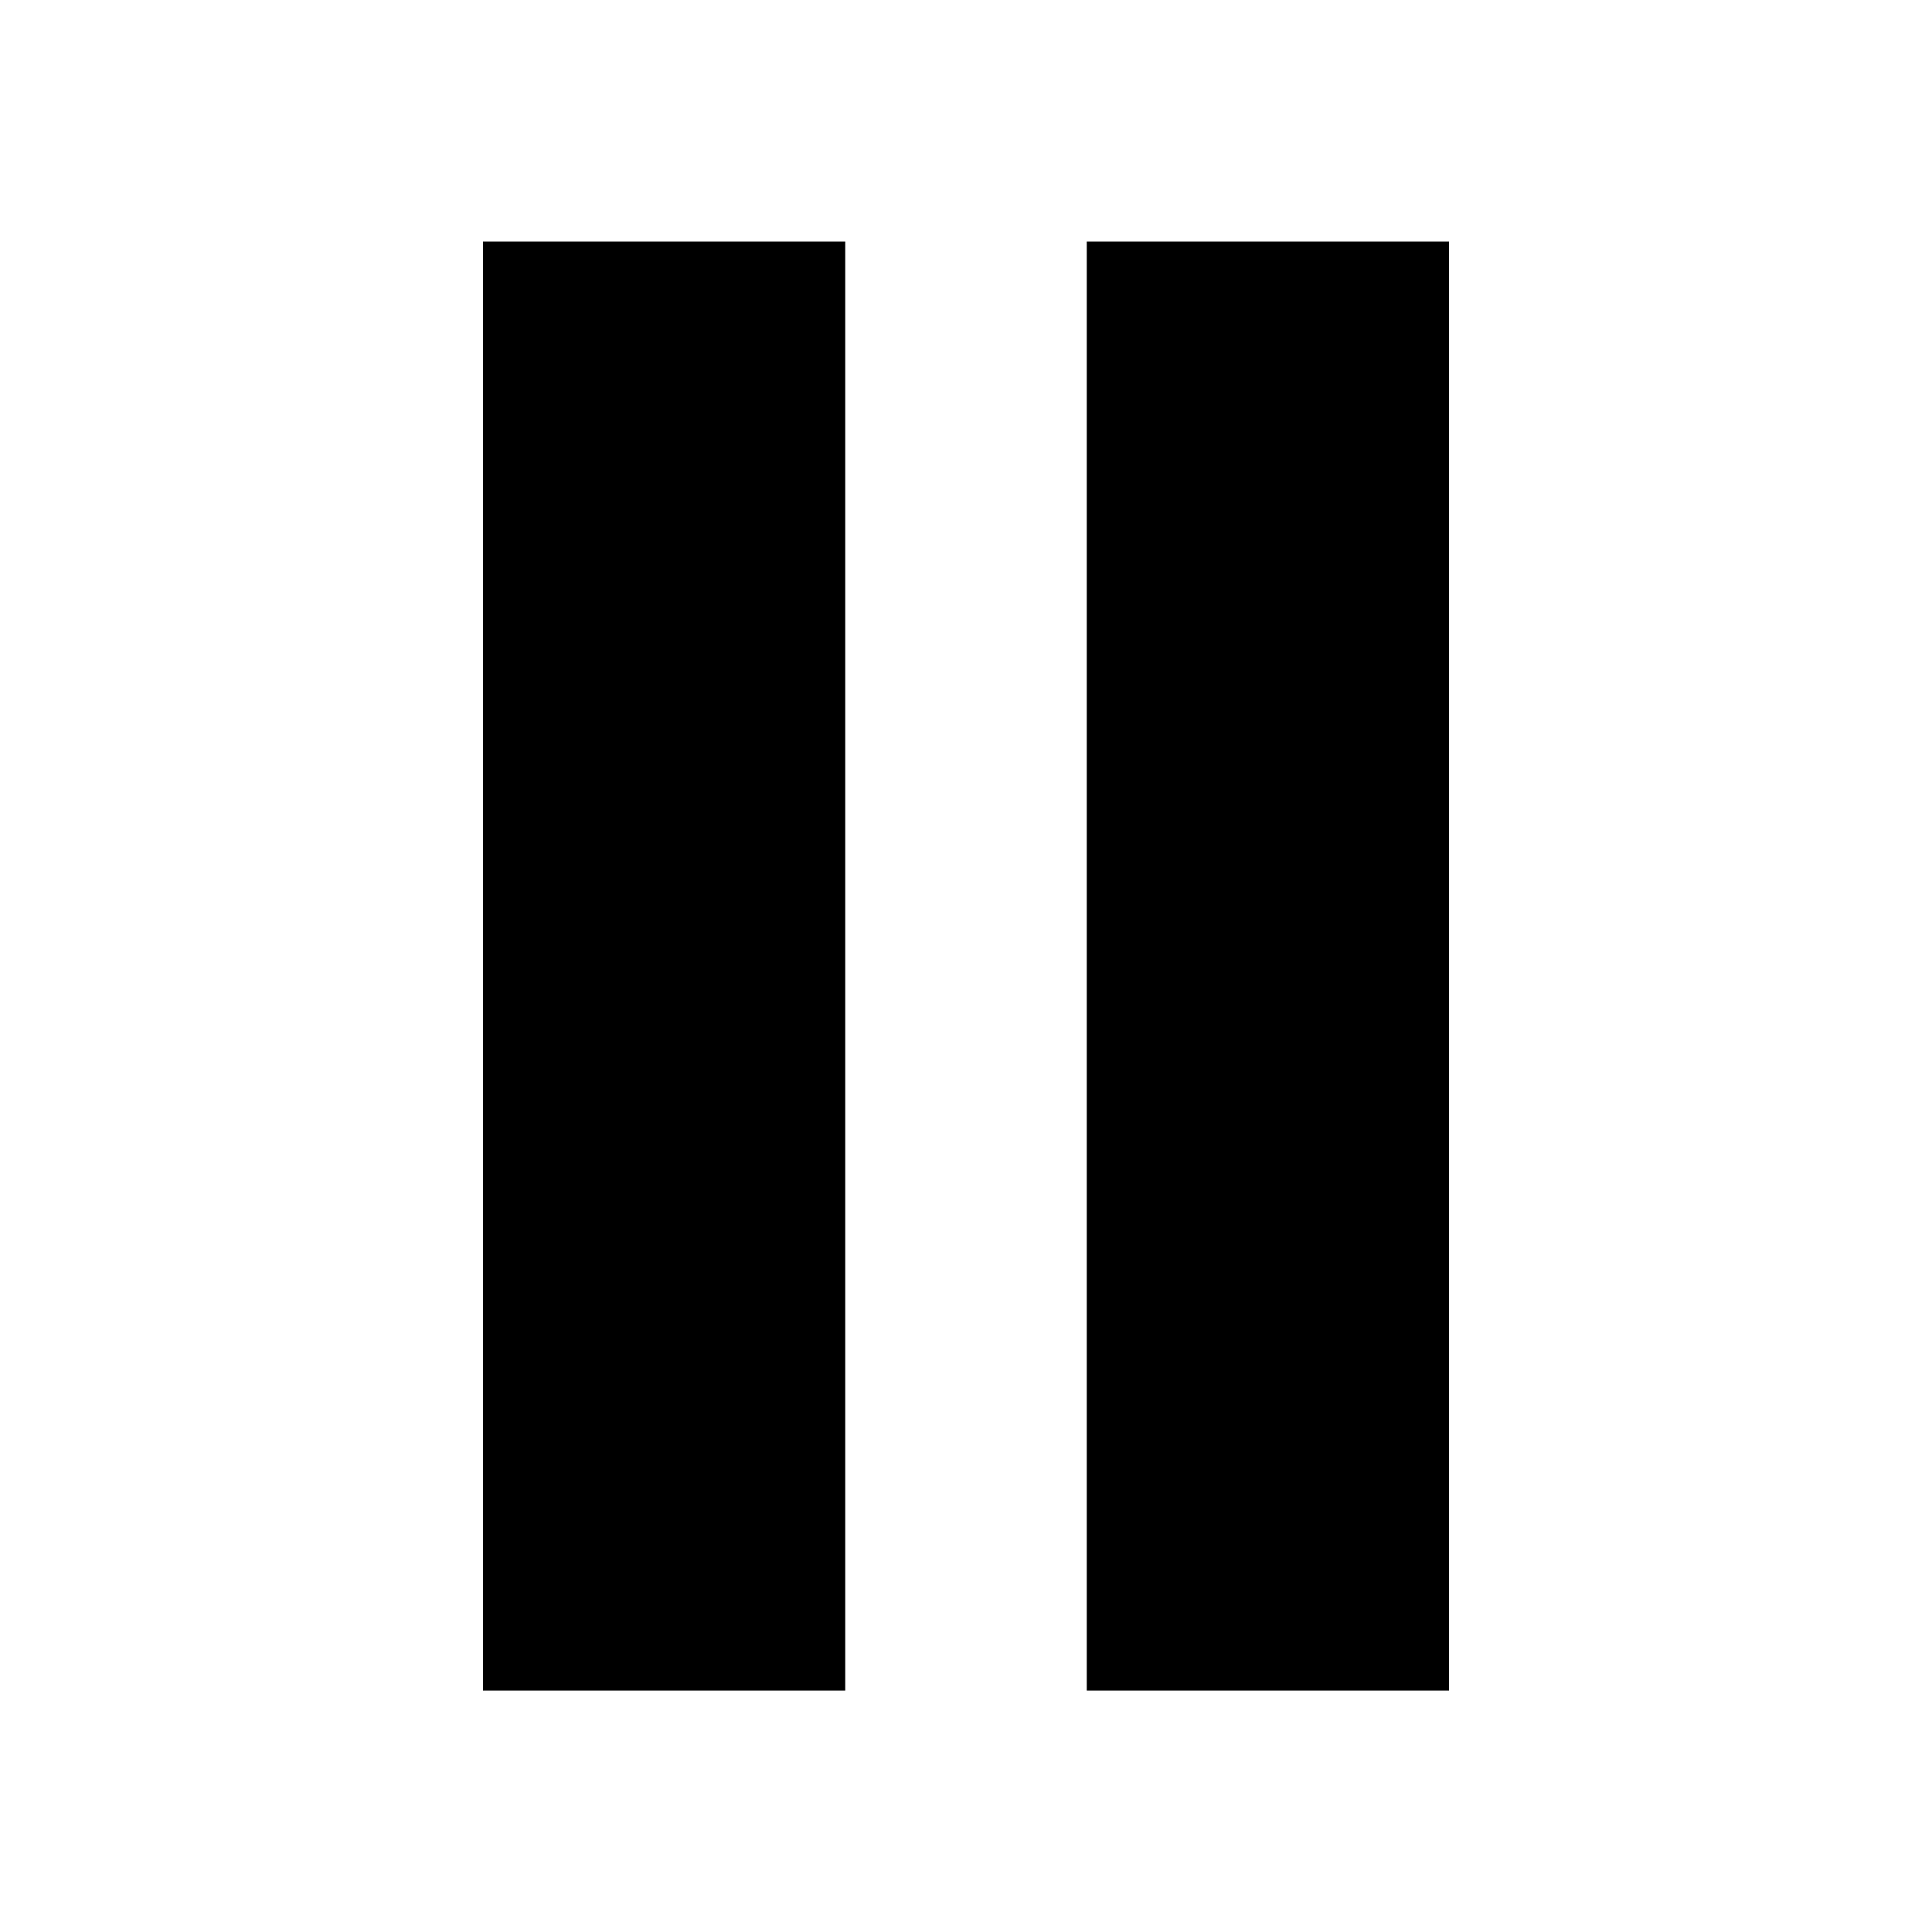
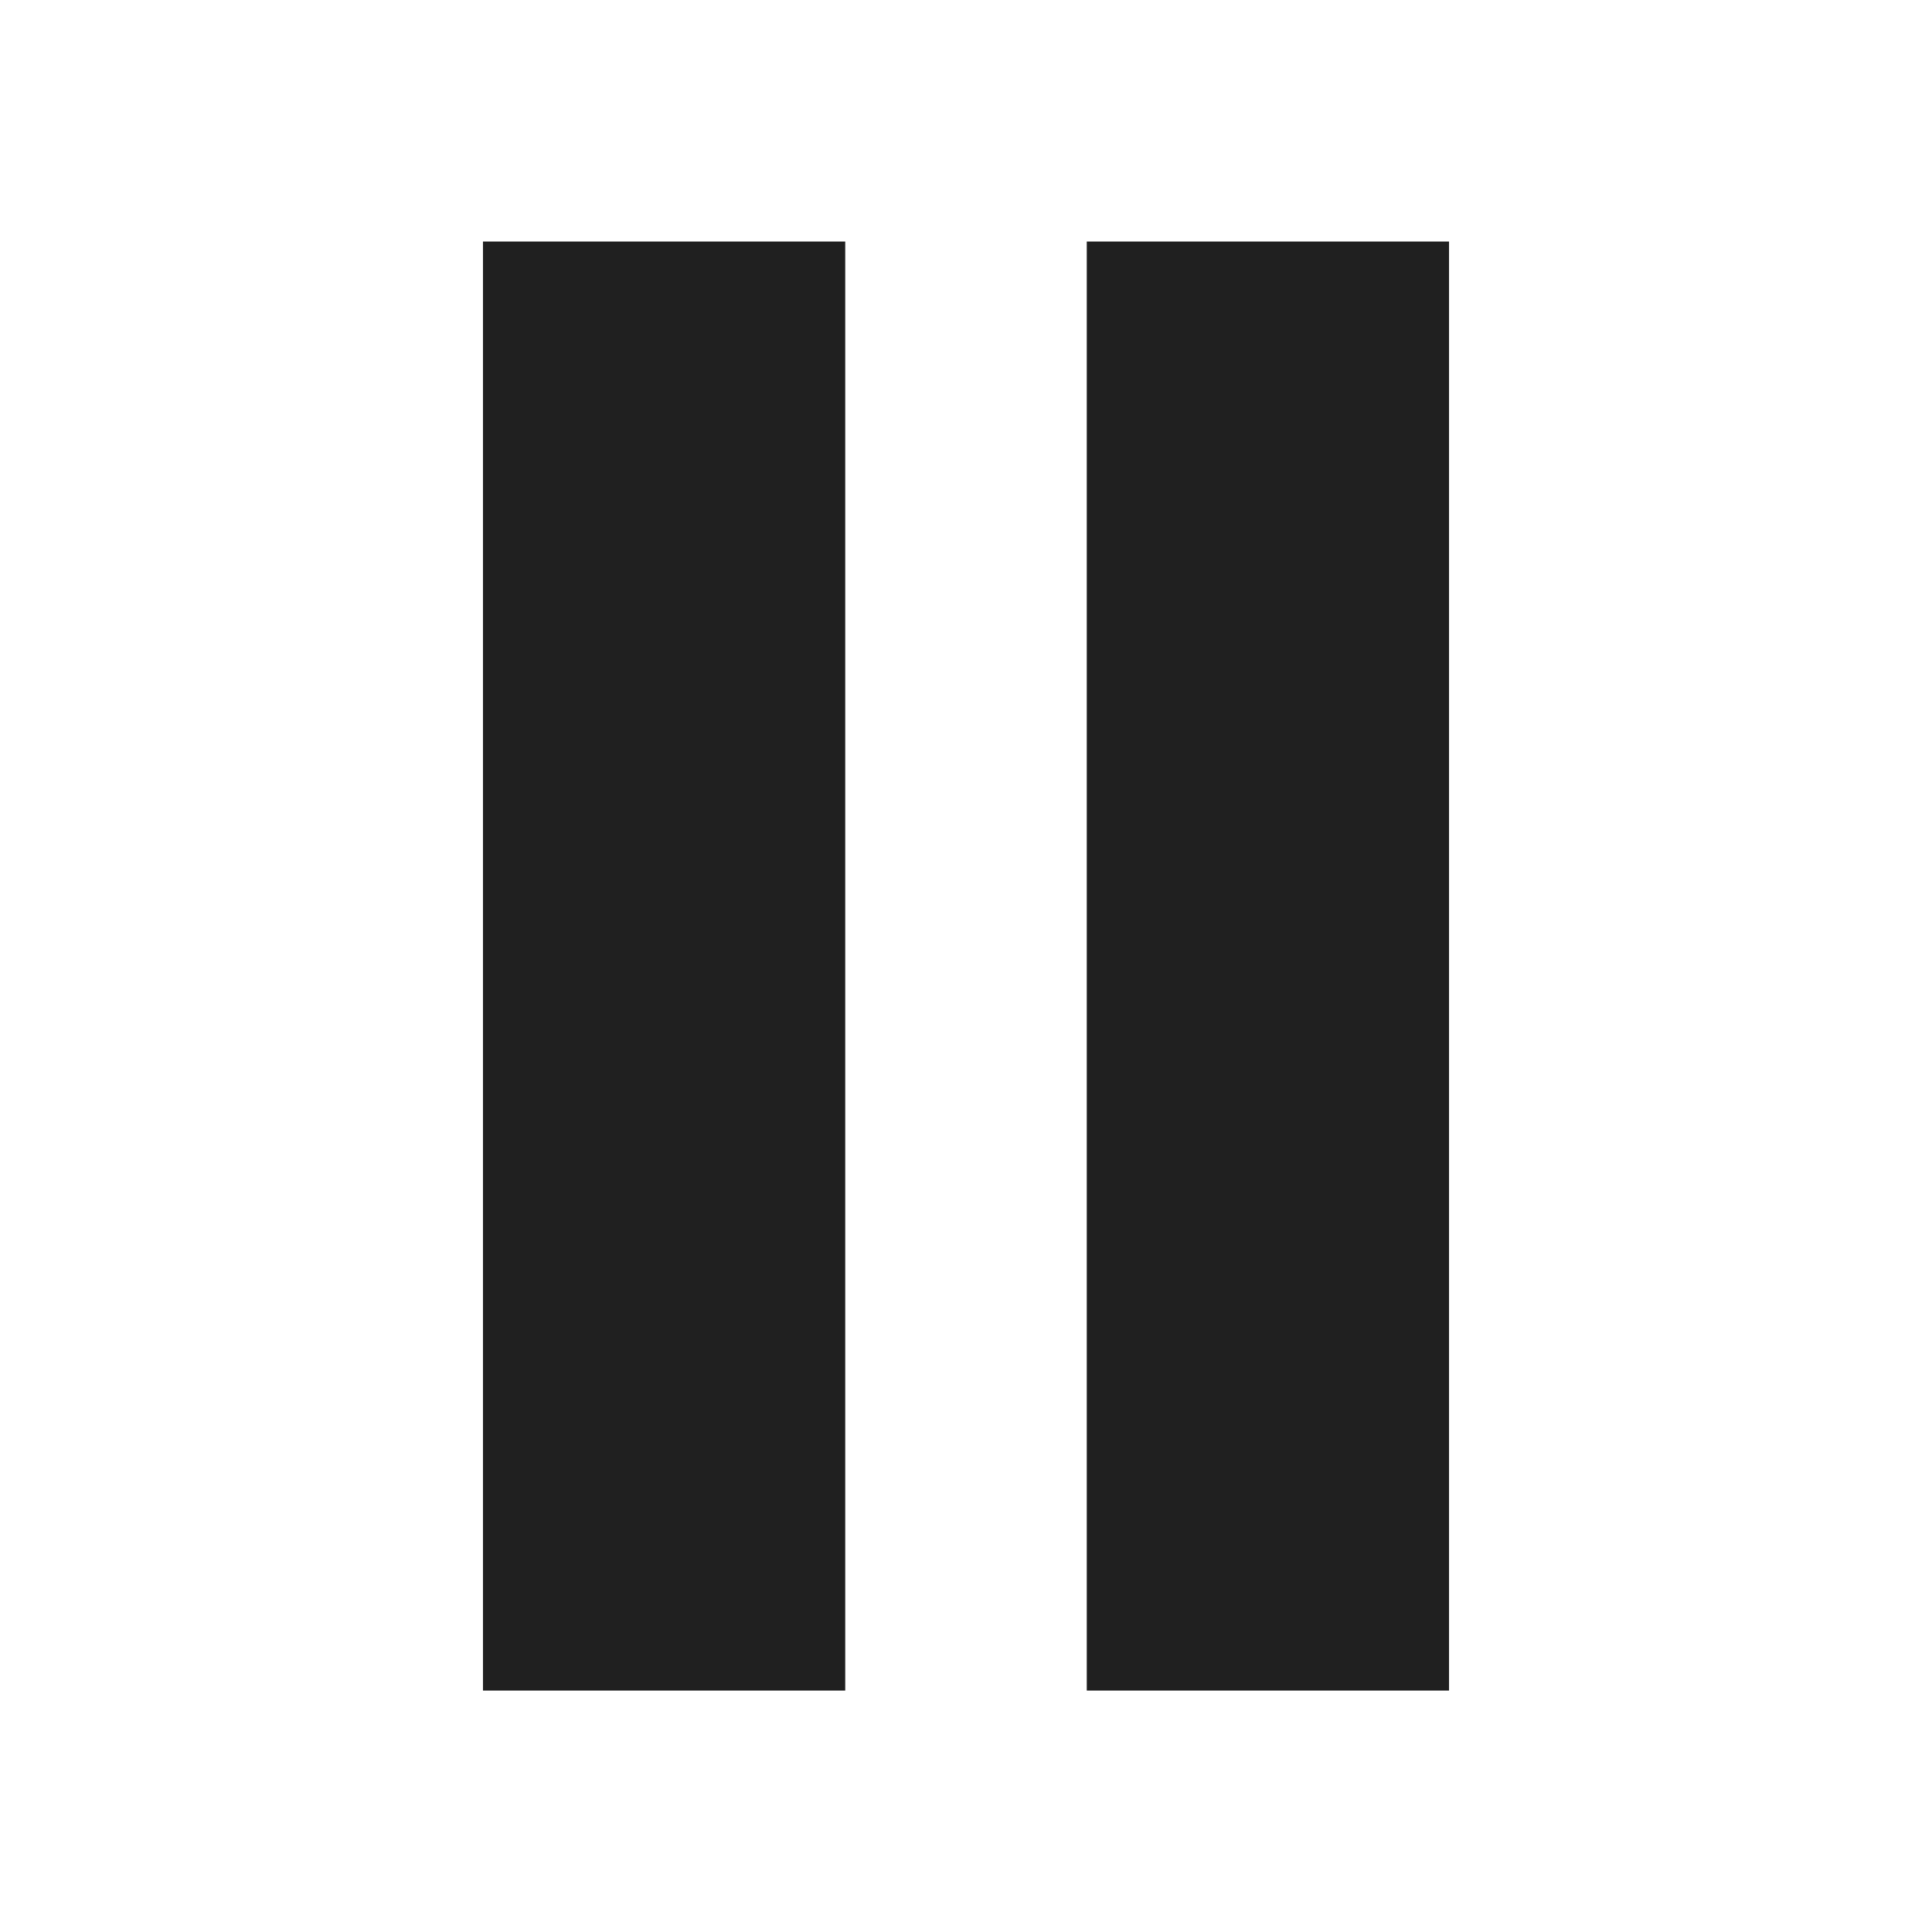
<svg xmlns="http://www.w3.org/2000/svg" width="64" height="64" viewBox="0 0 16.933 16.933" version="1.1" id="svg963">
  <defs id="defs960" />
  <g id="layer1">
-     <path style="#202020;stroke:none;stroke-width:0.265px;stroke-linecap:butt;stroke-linejoin:miter;stroke-opacity:1" d="m 4.233,2.117 h 3.175 v 12.7 h -3.175 z" id="path13060" />
-     <path style="#202020;stroke:none;stroke-width:0.265px;stroke-linecap:butt;stroke-linejoin:miter;stroke-opacity:1" d="m 9.525,2.117 h 3.175 v 12.7 H 9.525 Z" id="path13208" />
+     <path style="fill:#202020;stroke:none;stroke-width:0.265px;stroke-linecap:butt;stroke-linejoin:miter;stroke-opacity:1" d="m 4.233,2.117 h 3.175 v 12.7 h -3.175 z" id="path13060" />
+     <path style="fill:#202020;stroke:none;stroke-width:0.265px;stroke-linecap:butt;stroke-linejoin:miter;stroke-opacity:1" d="m 9.525,2.117 h 3.175 v 12.7 H 9.525 Z" id="path13208" />
  </g>
</svg>
